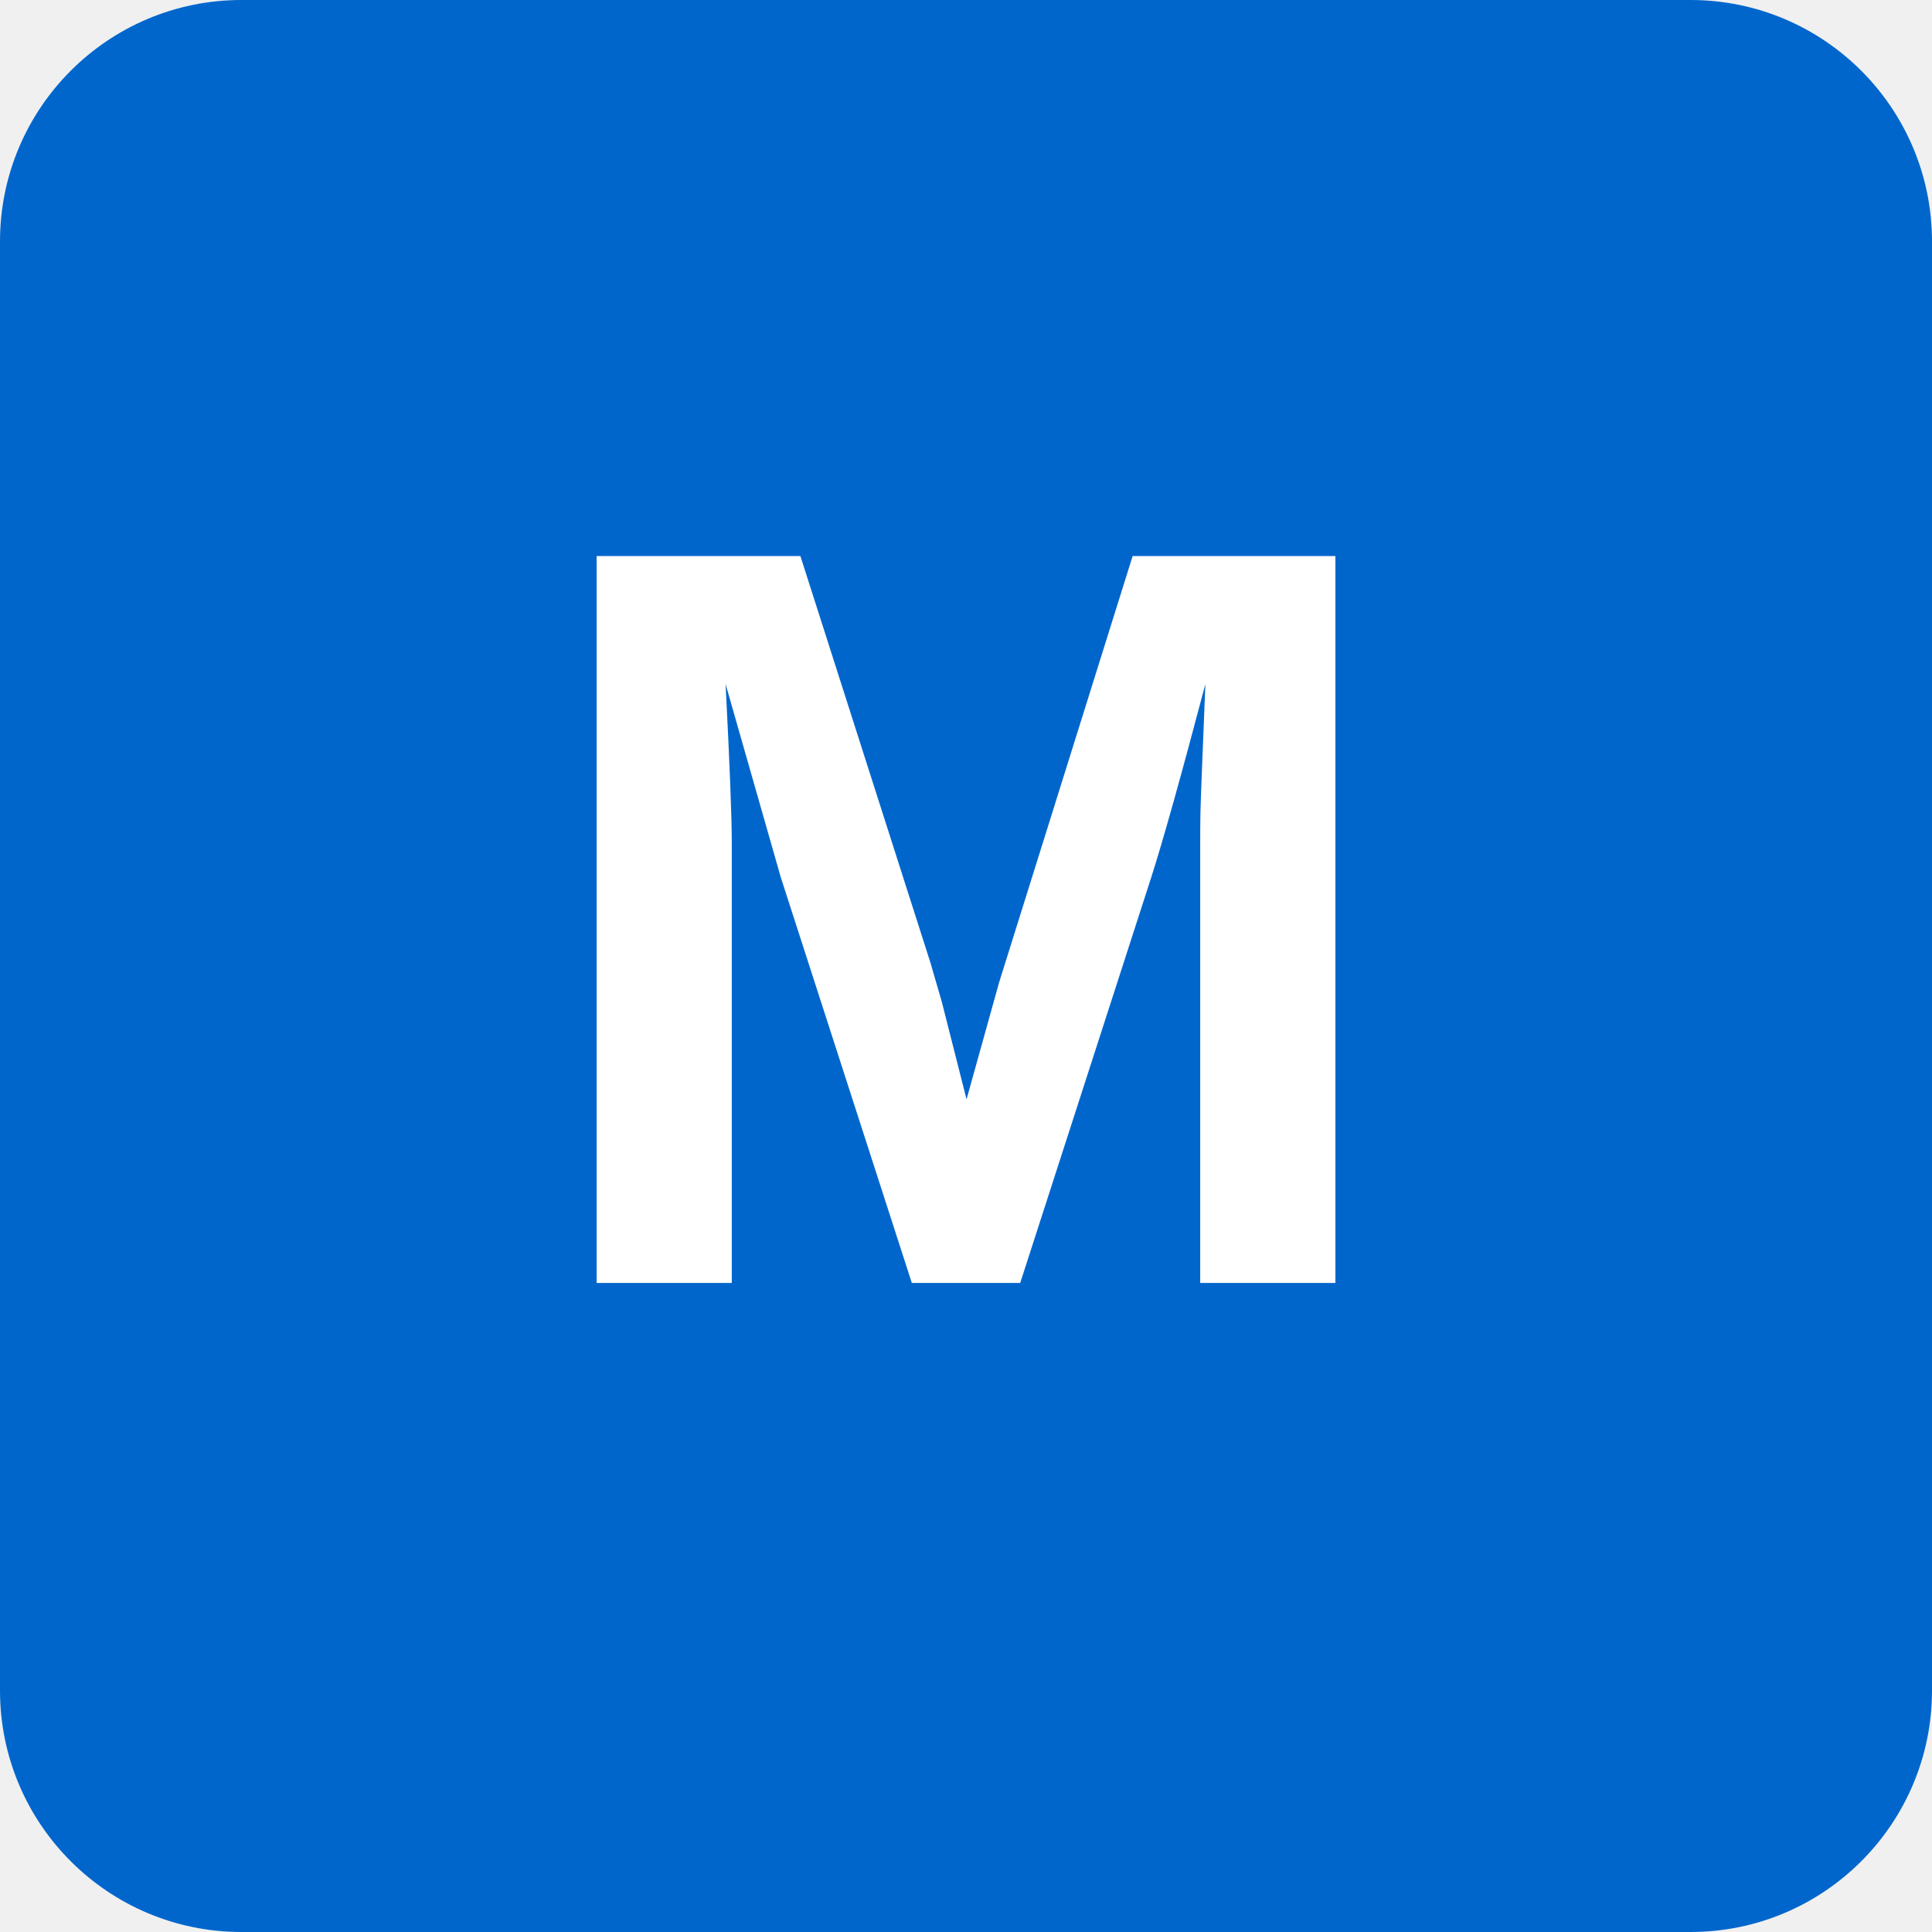
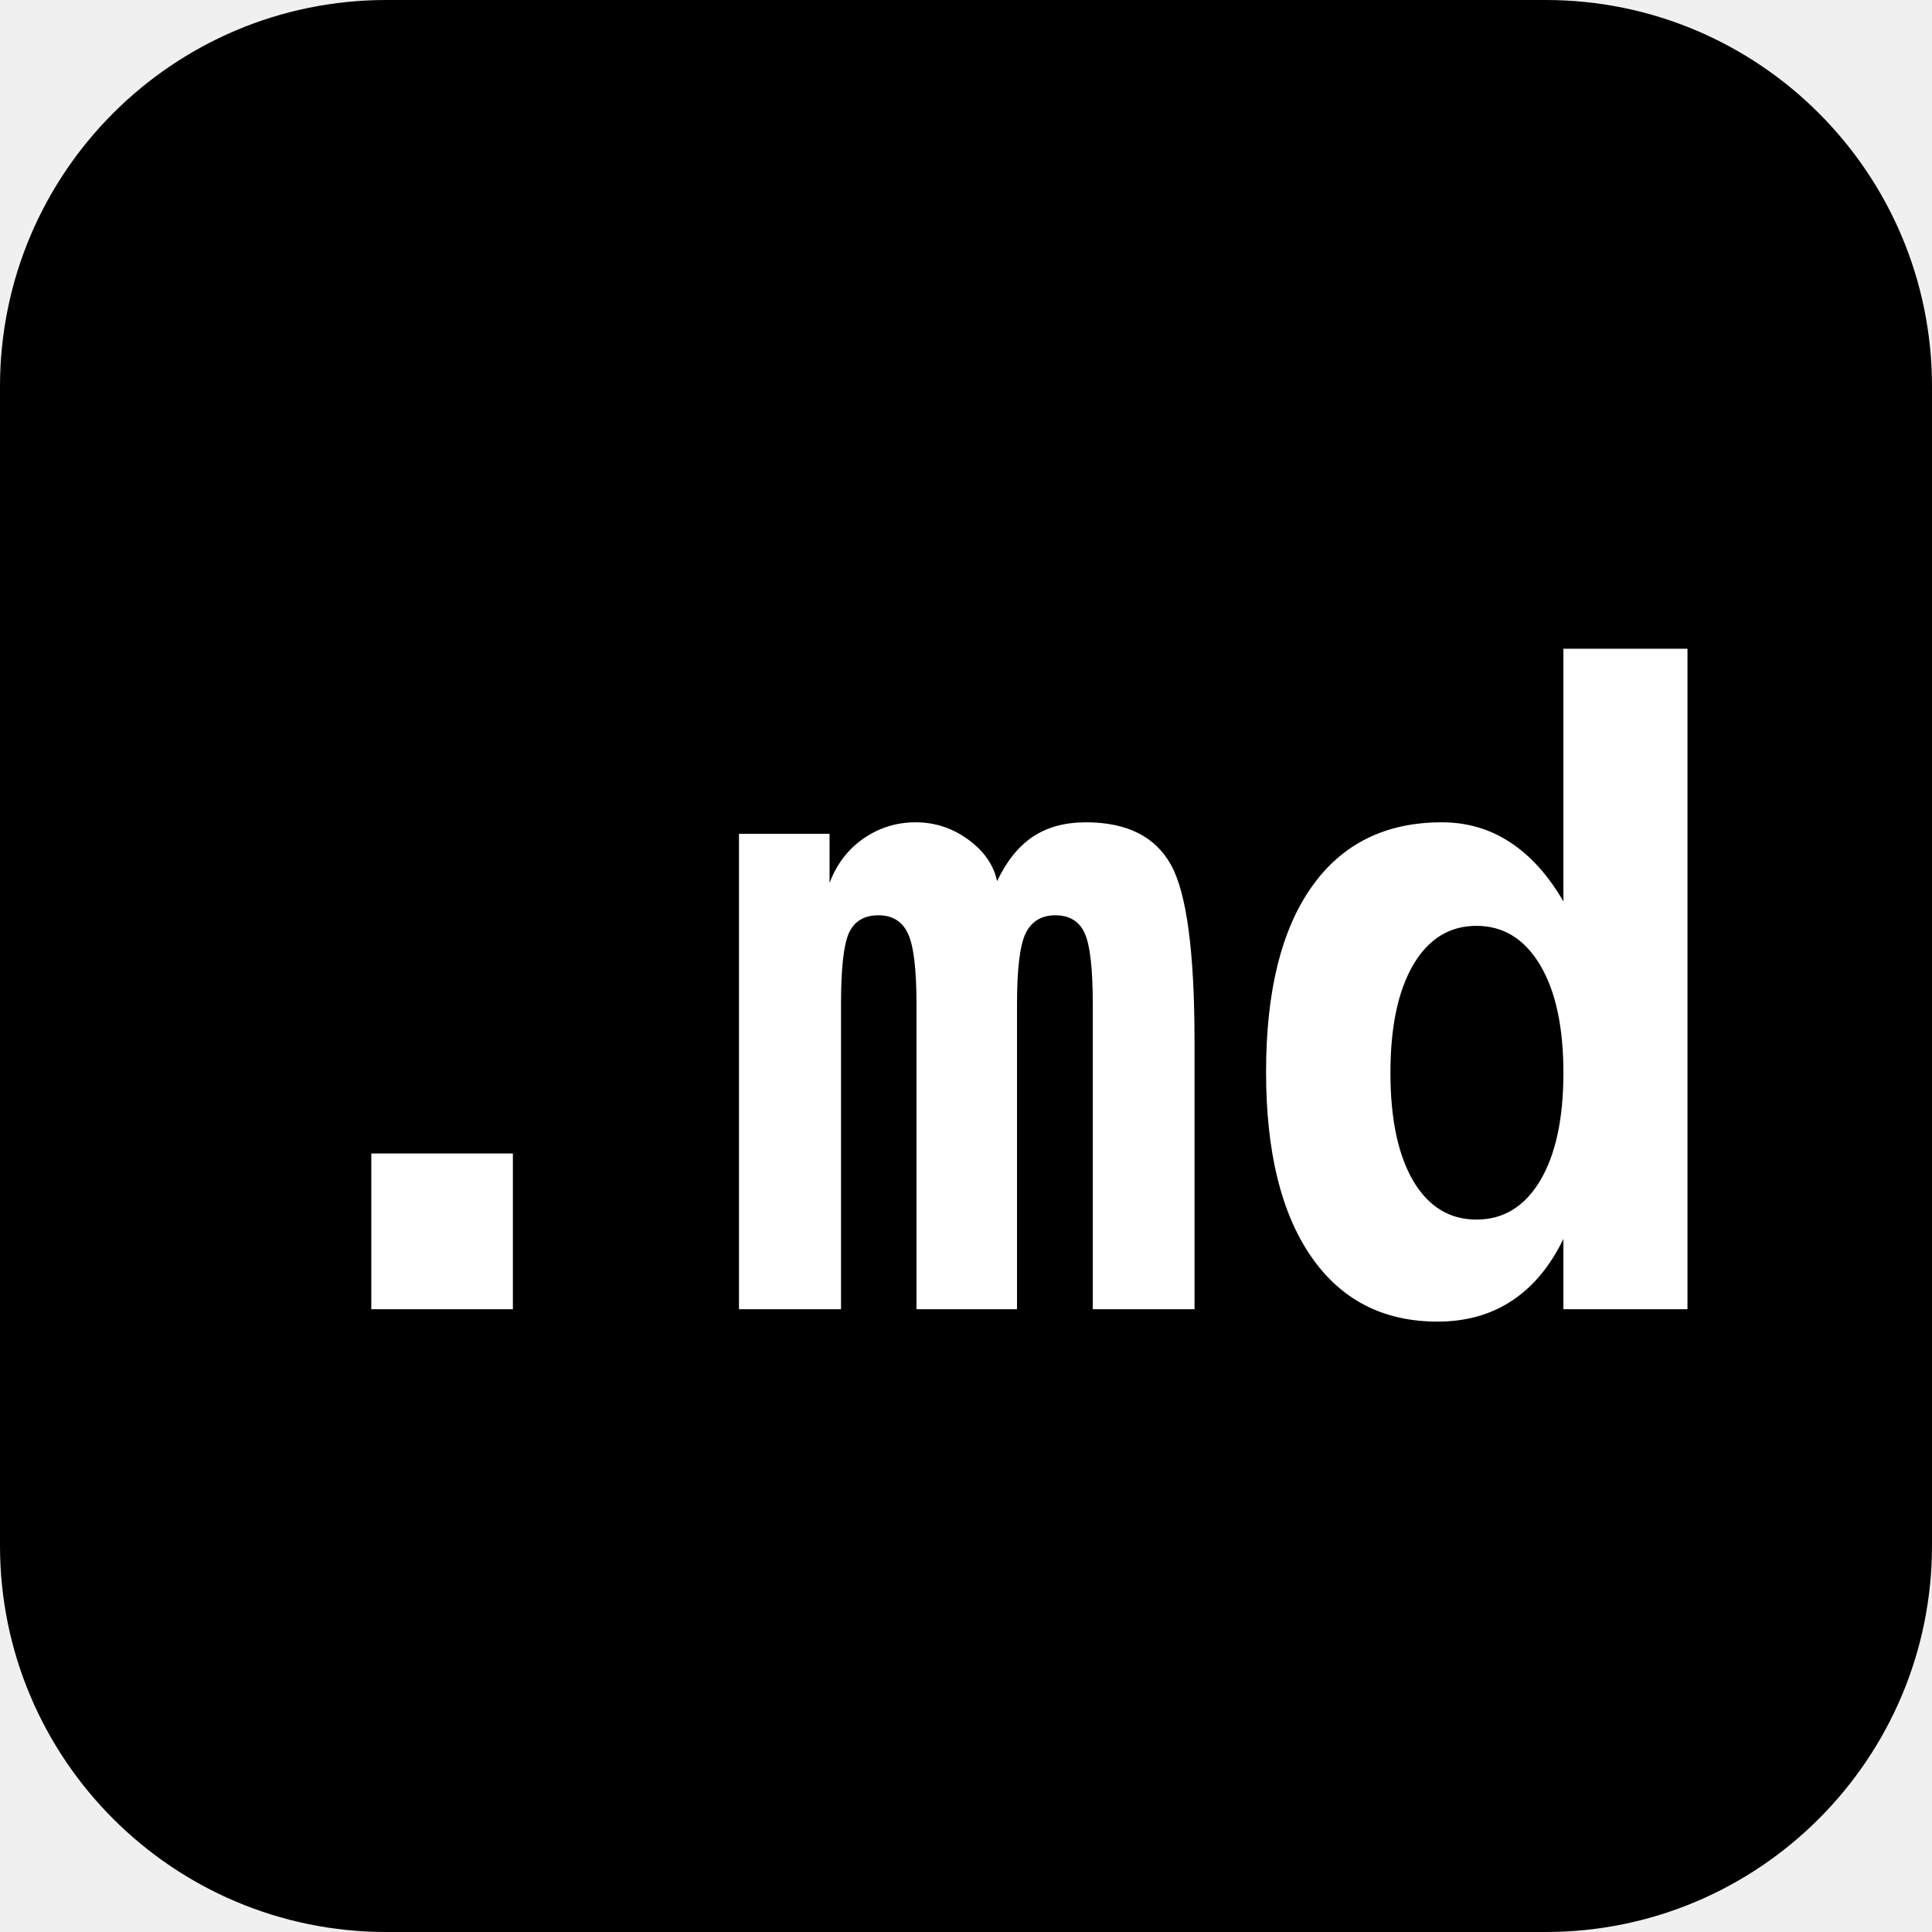
- <svg xmlns="http://www.w3.org/2000/svg" viewBox="0 0 512 512">
-   <rect width="512" height="512" rx="64" fill="#0066cc" />
-   <text x="256" y="340" font-family="Arial, sans-serif" font-size="280" font-weight="bold" fill="white" text-anchor="middle">M</text>
+ <svg xmlns="http://www.w3.org/2000/svg" viewBox="0 0 100 100">
+   <rect width="100" height="100" fill="black" rx="20" ry="20" />
+   <text x="50" y="55" font-family="monospace" font-weight="bold" font-size="45" fill="white" text-anchor="middle" dominant-baseline="middle">.md</text>
</svg>
